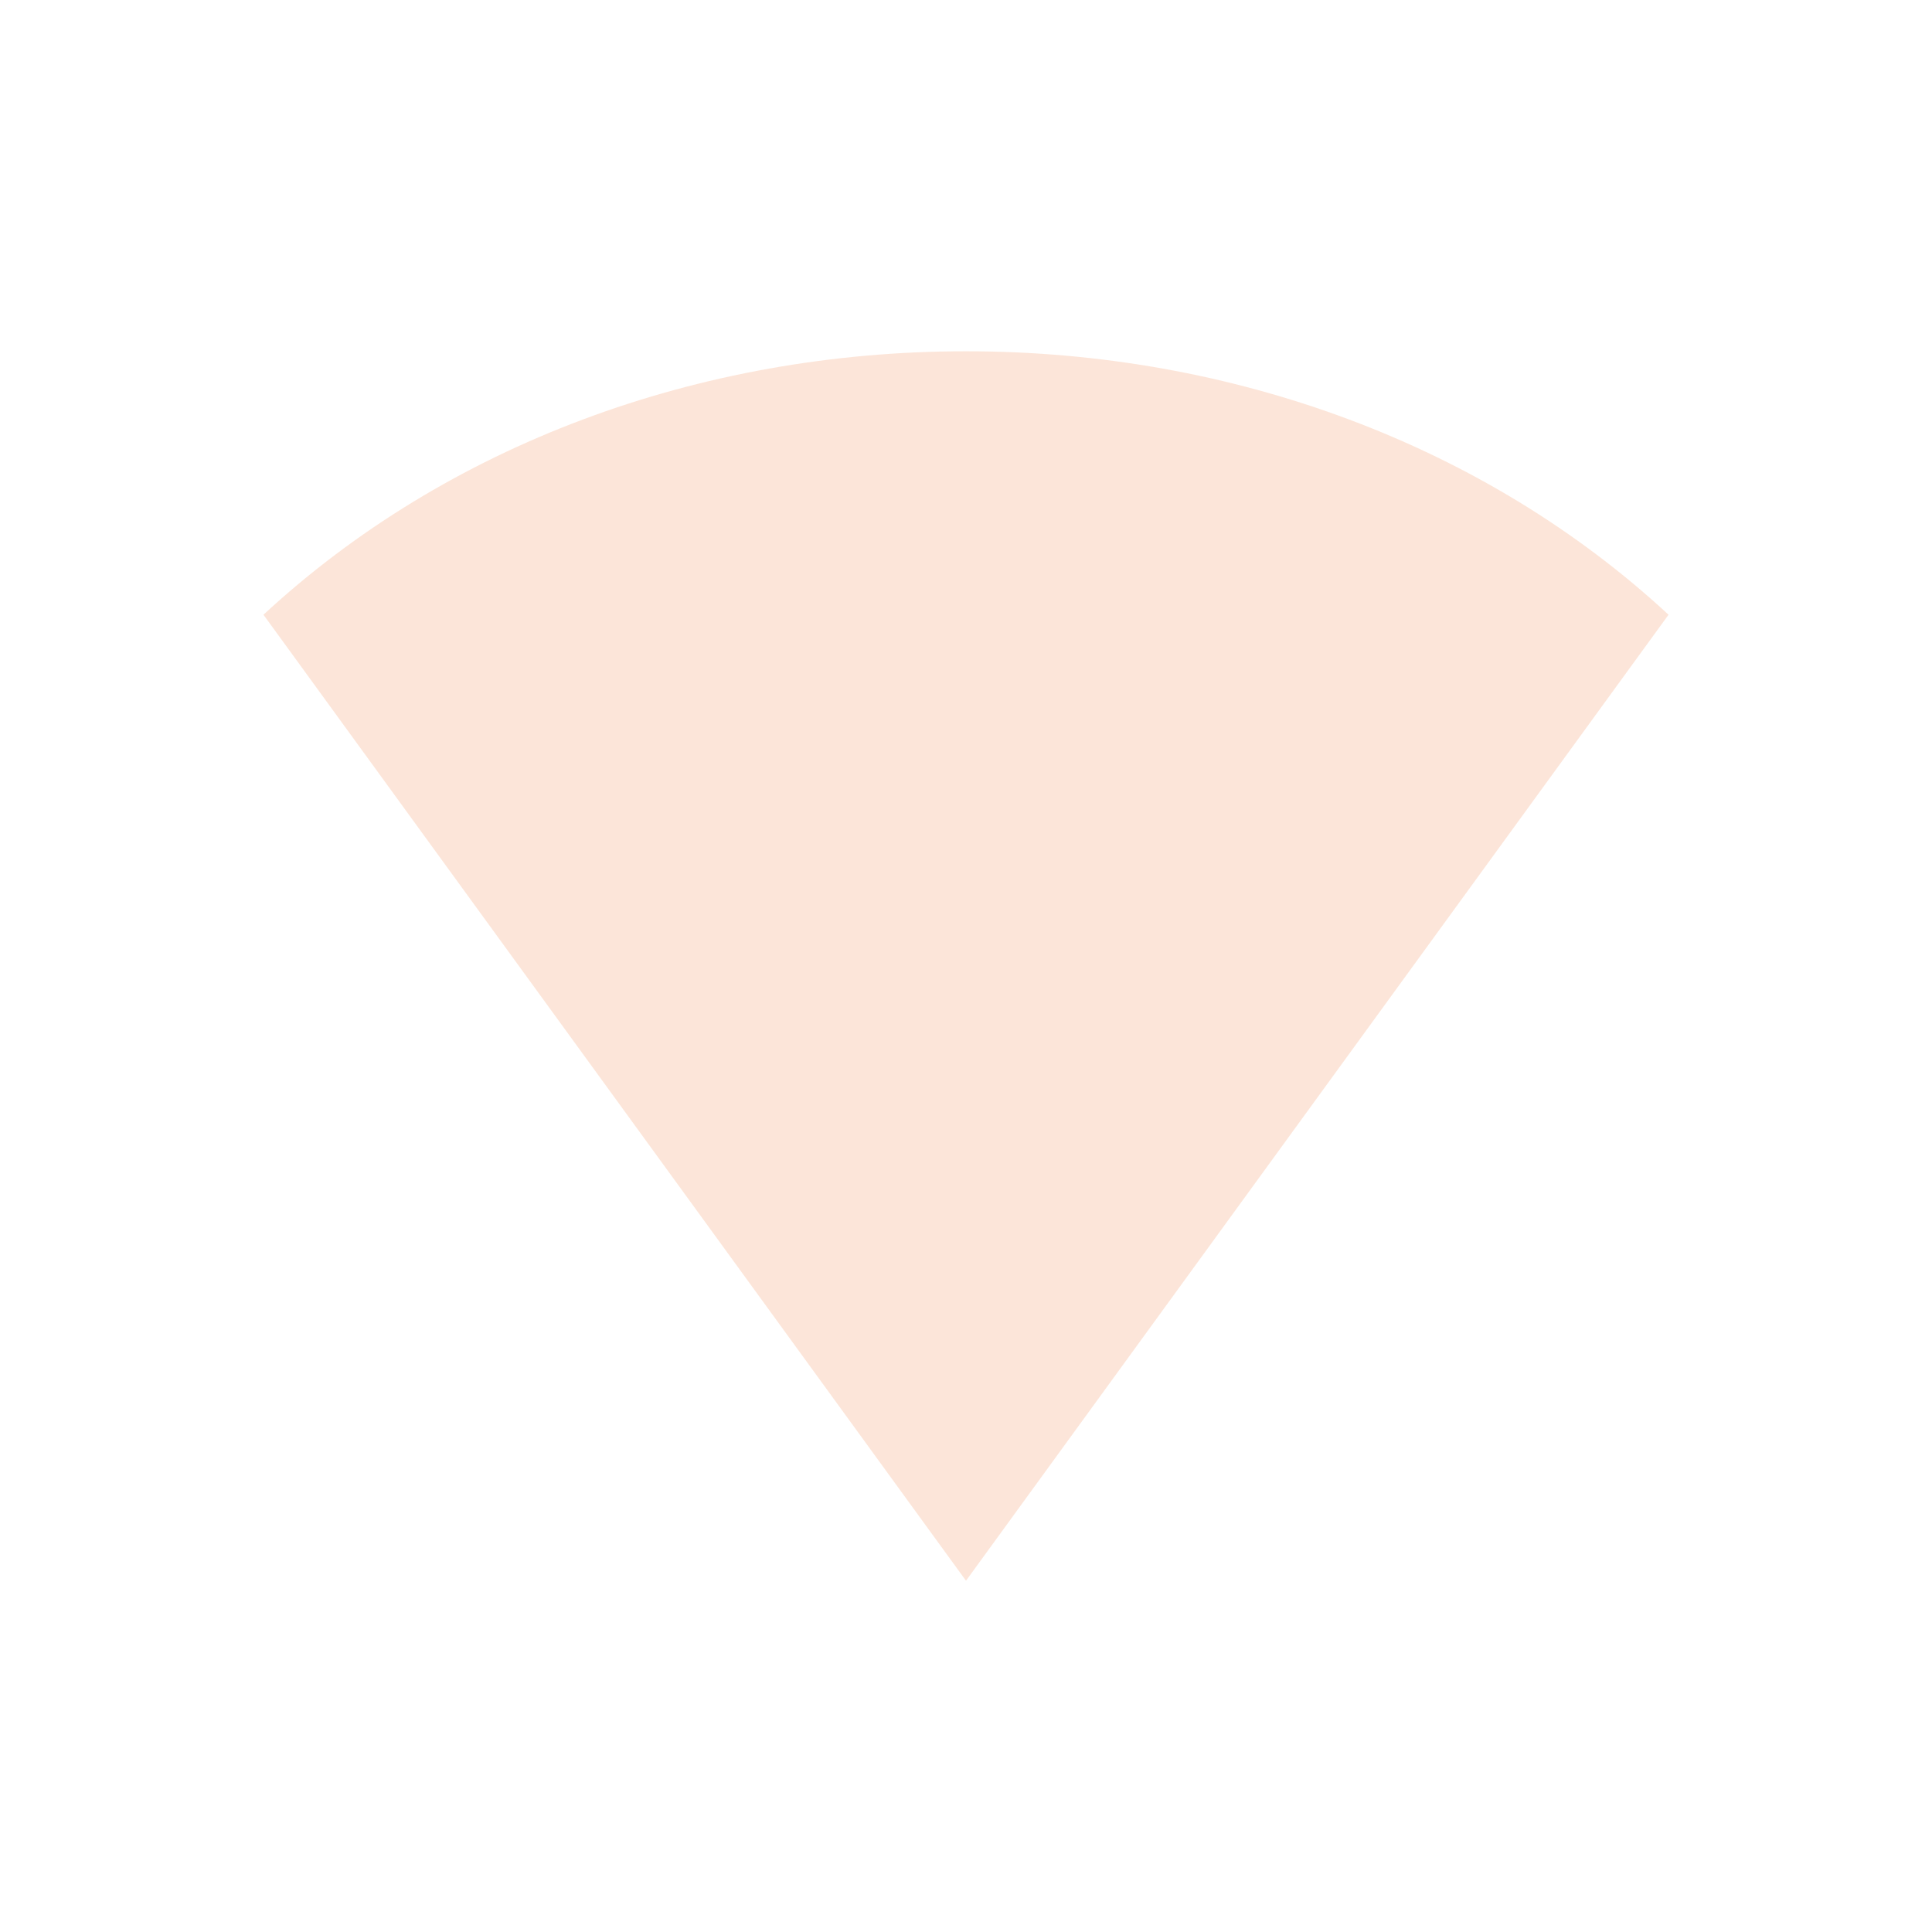
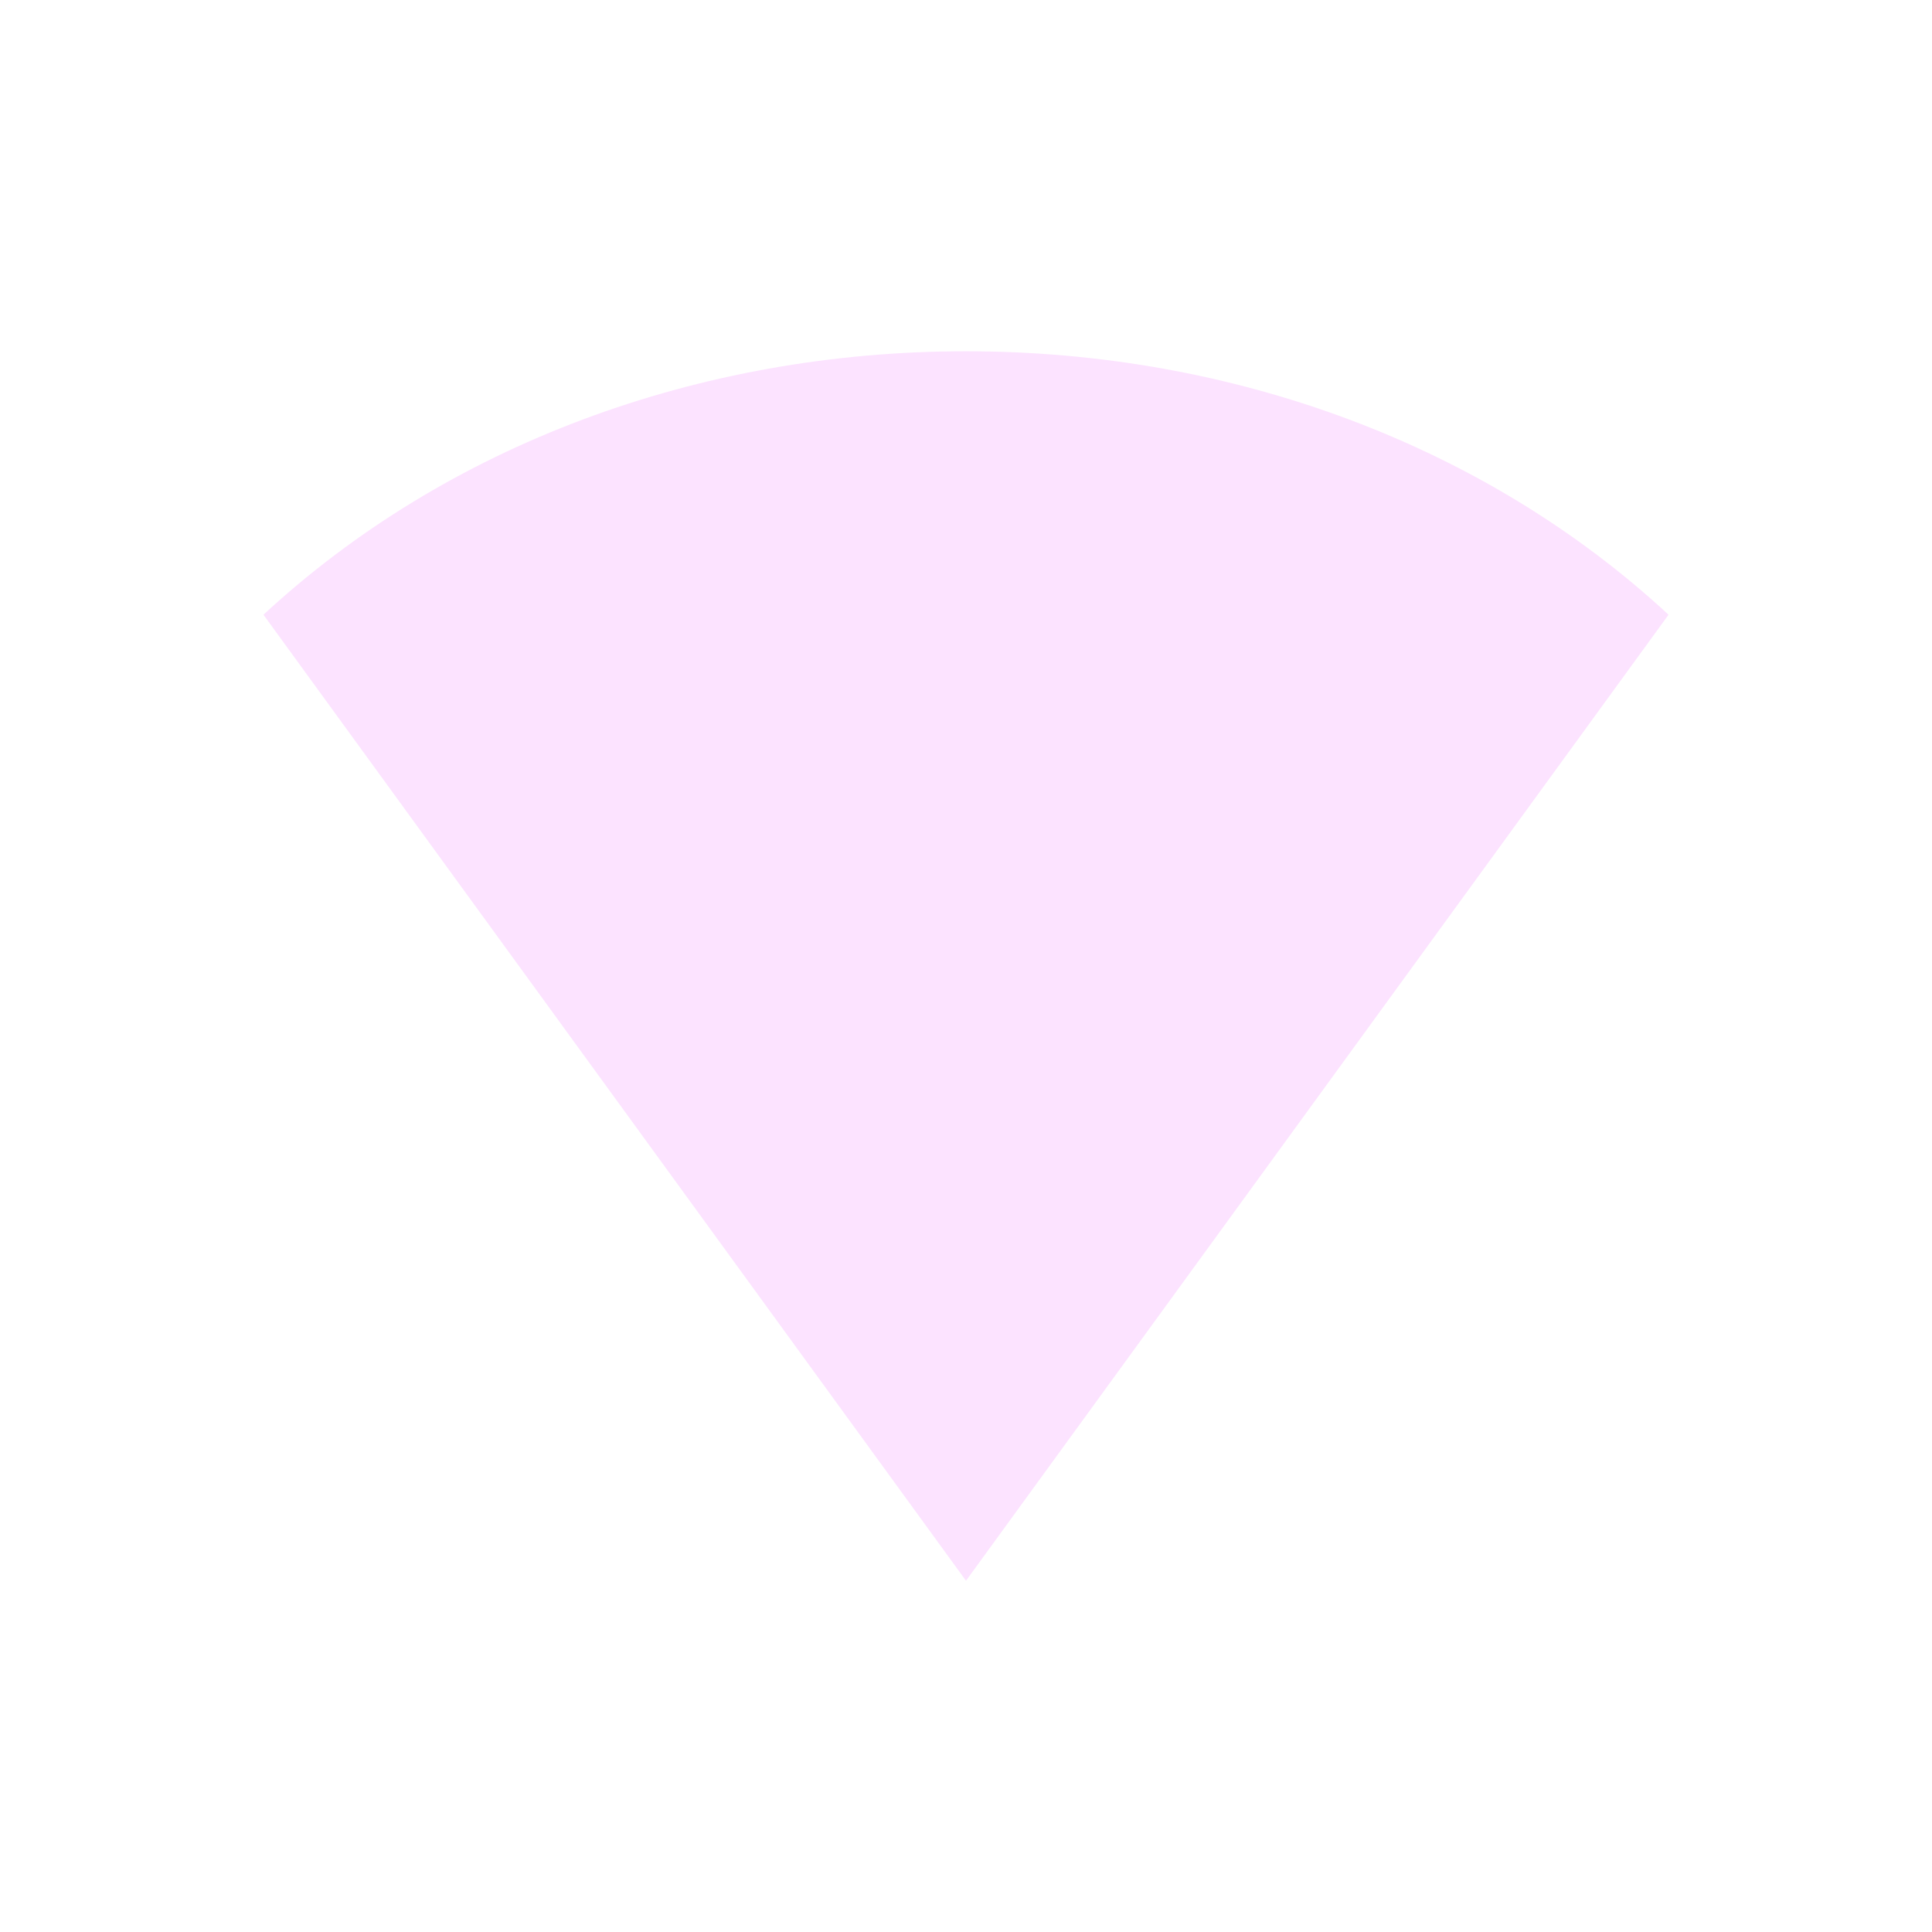
- <svg xmlns="http://www.w3.org/2000/svg" width="22" height="22" version="1.1">
-   <defs>
+ <svg xmlns="http://www.w3.org/2000/svg" width="22" height="22" version="1.1" id="svg1">
+   <defs id="defs1">
    <style id="current-color-scheme" type="text/css">
   .ColorScheme-Text { color:#F5A97F; } .ColorScheme-Highlight { color:#5294e2; }
  </style>
  </defs>
-   <path style="opacity:0.3;fill:currentColor" class="ColorScheme-Text" d="m 3,7 c 2.081,-1.927 4.949,-3 8,-3 3.051,0 5.919,1.073 8,3 l -8,11 z" />
+   <path style="opacity:0.3;fill:#f5a0ff;fill-opacity:1" class="ColorScheme-Text" d="m 3,7 c 2.081,-1.927 4.949,-3 8,-3 3.051,0 5.919,1.073 8,3 l -8,11 z" id="path1" />
</svg>
